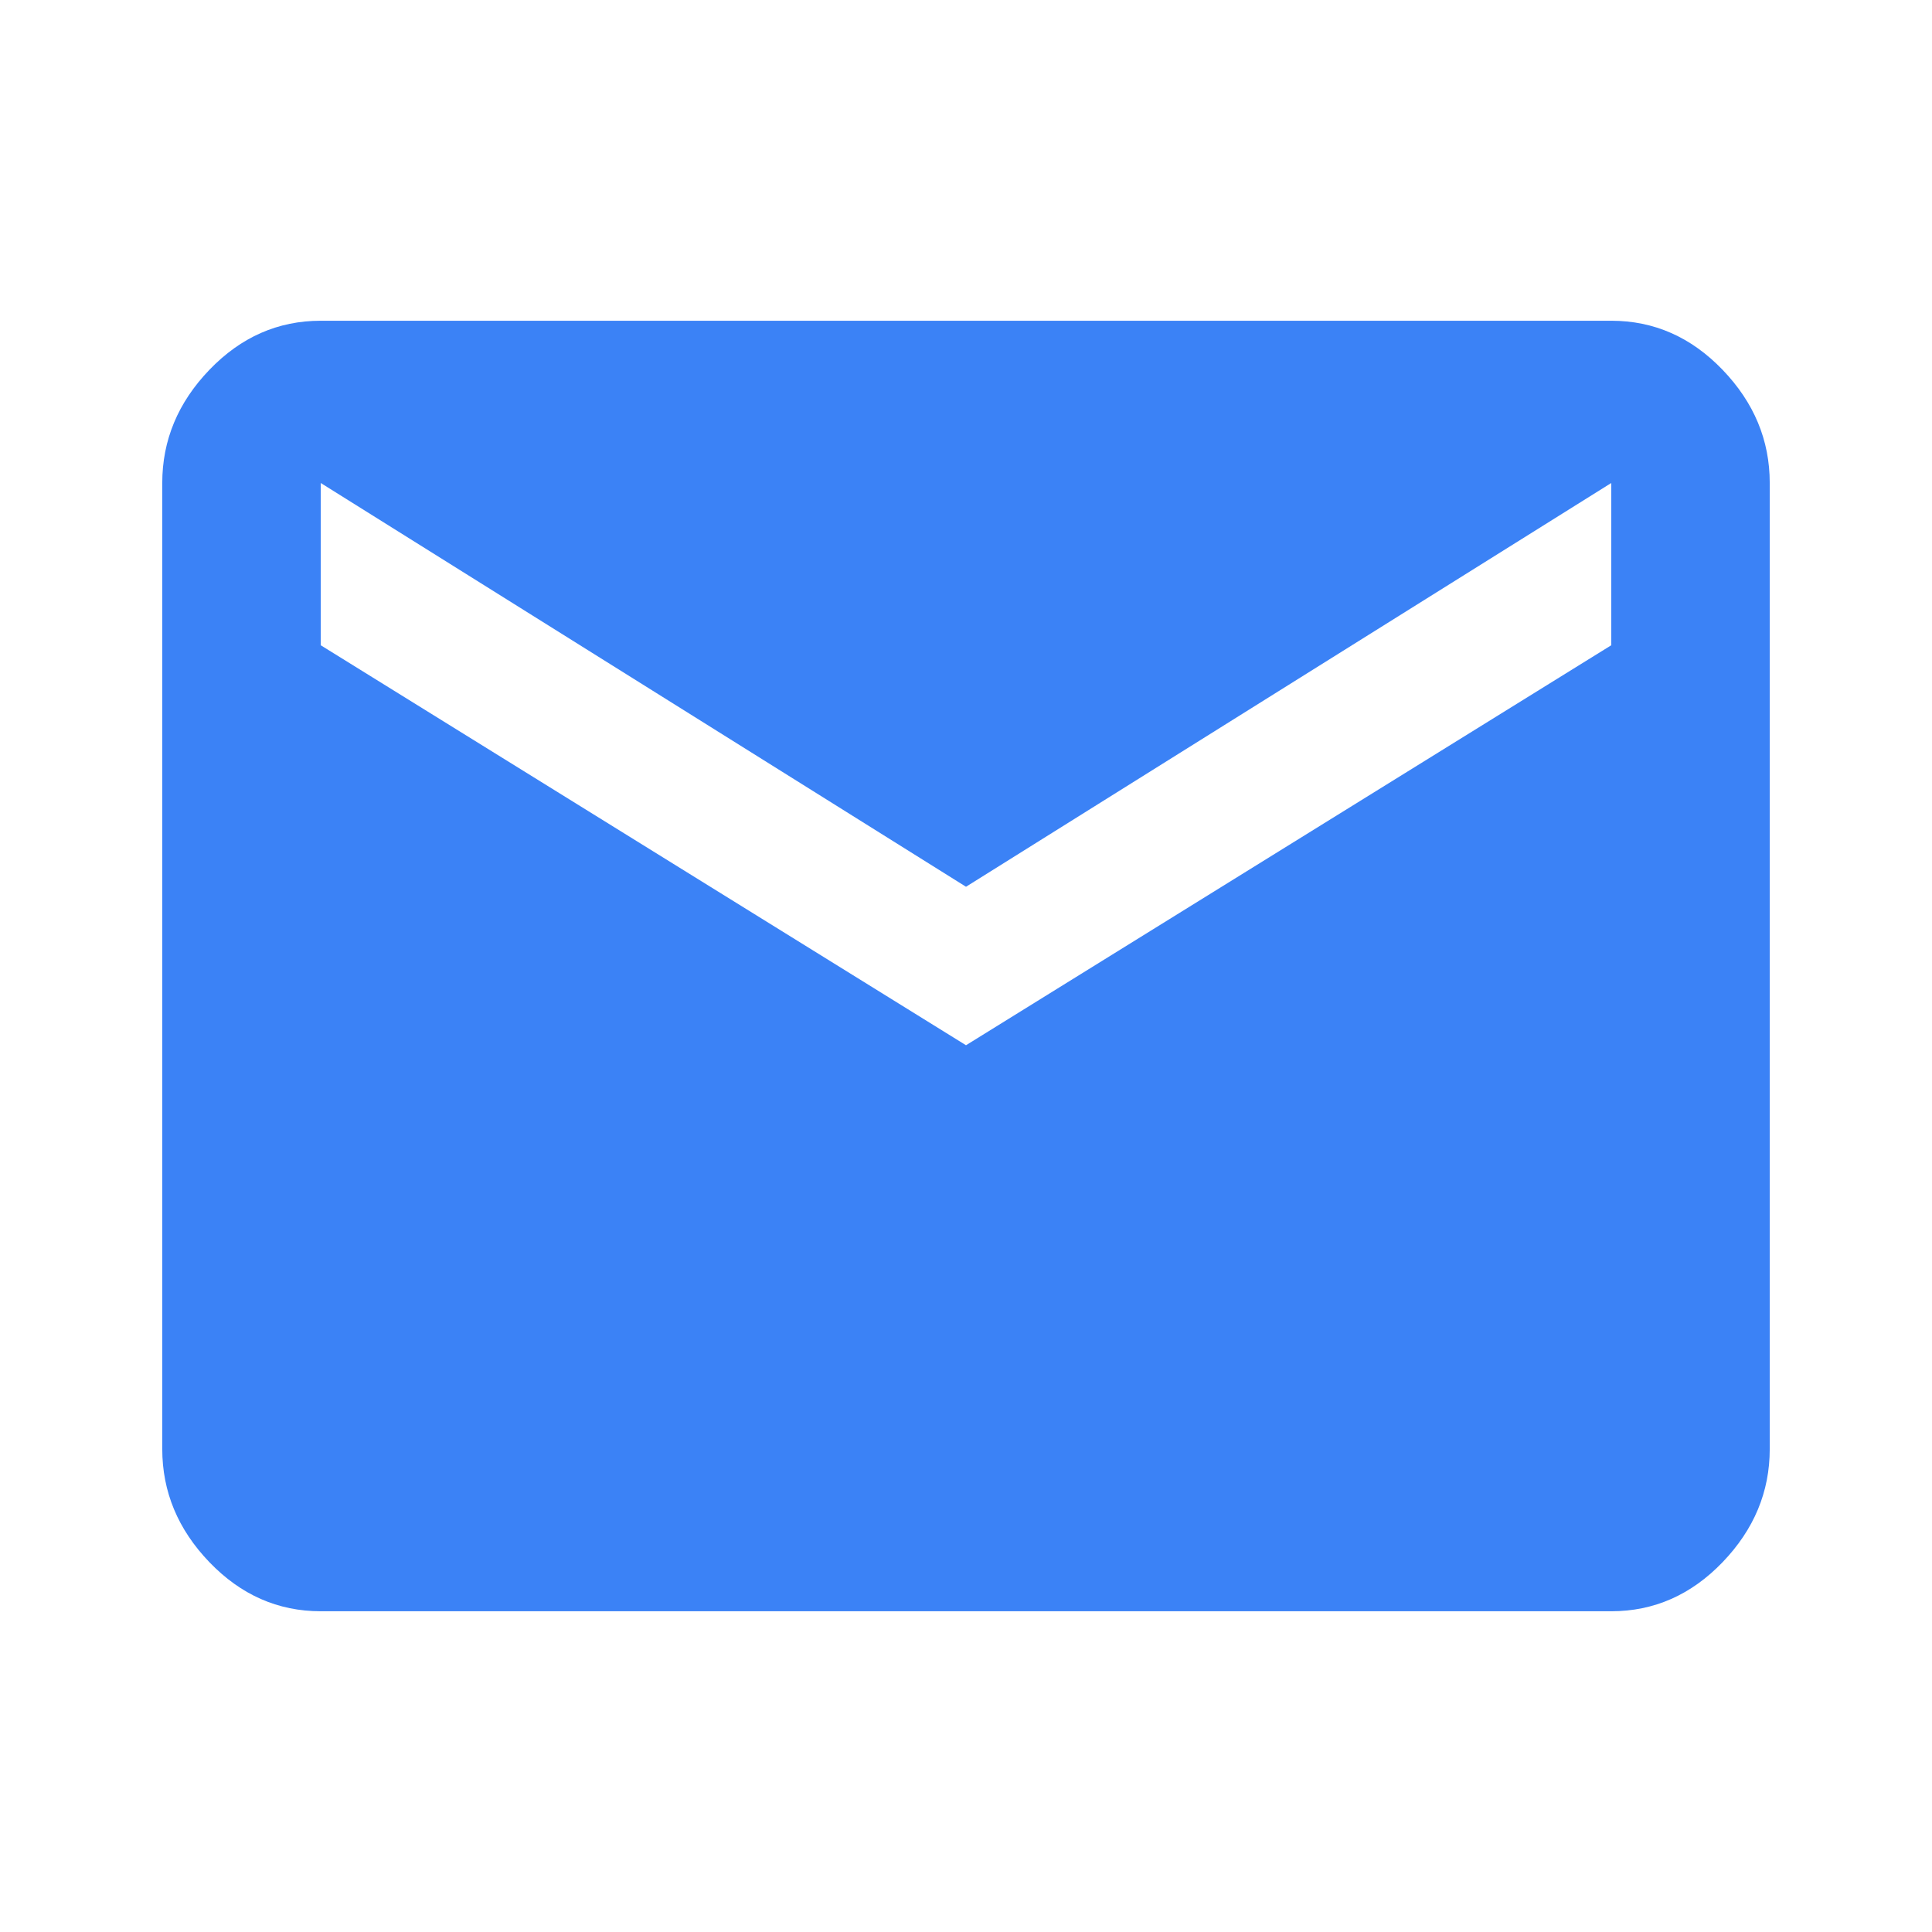
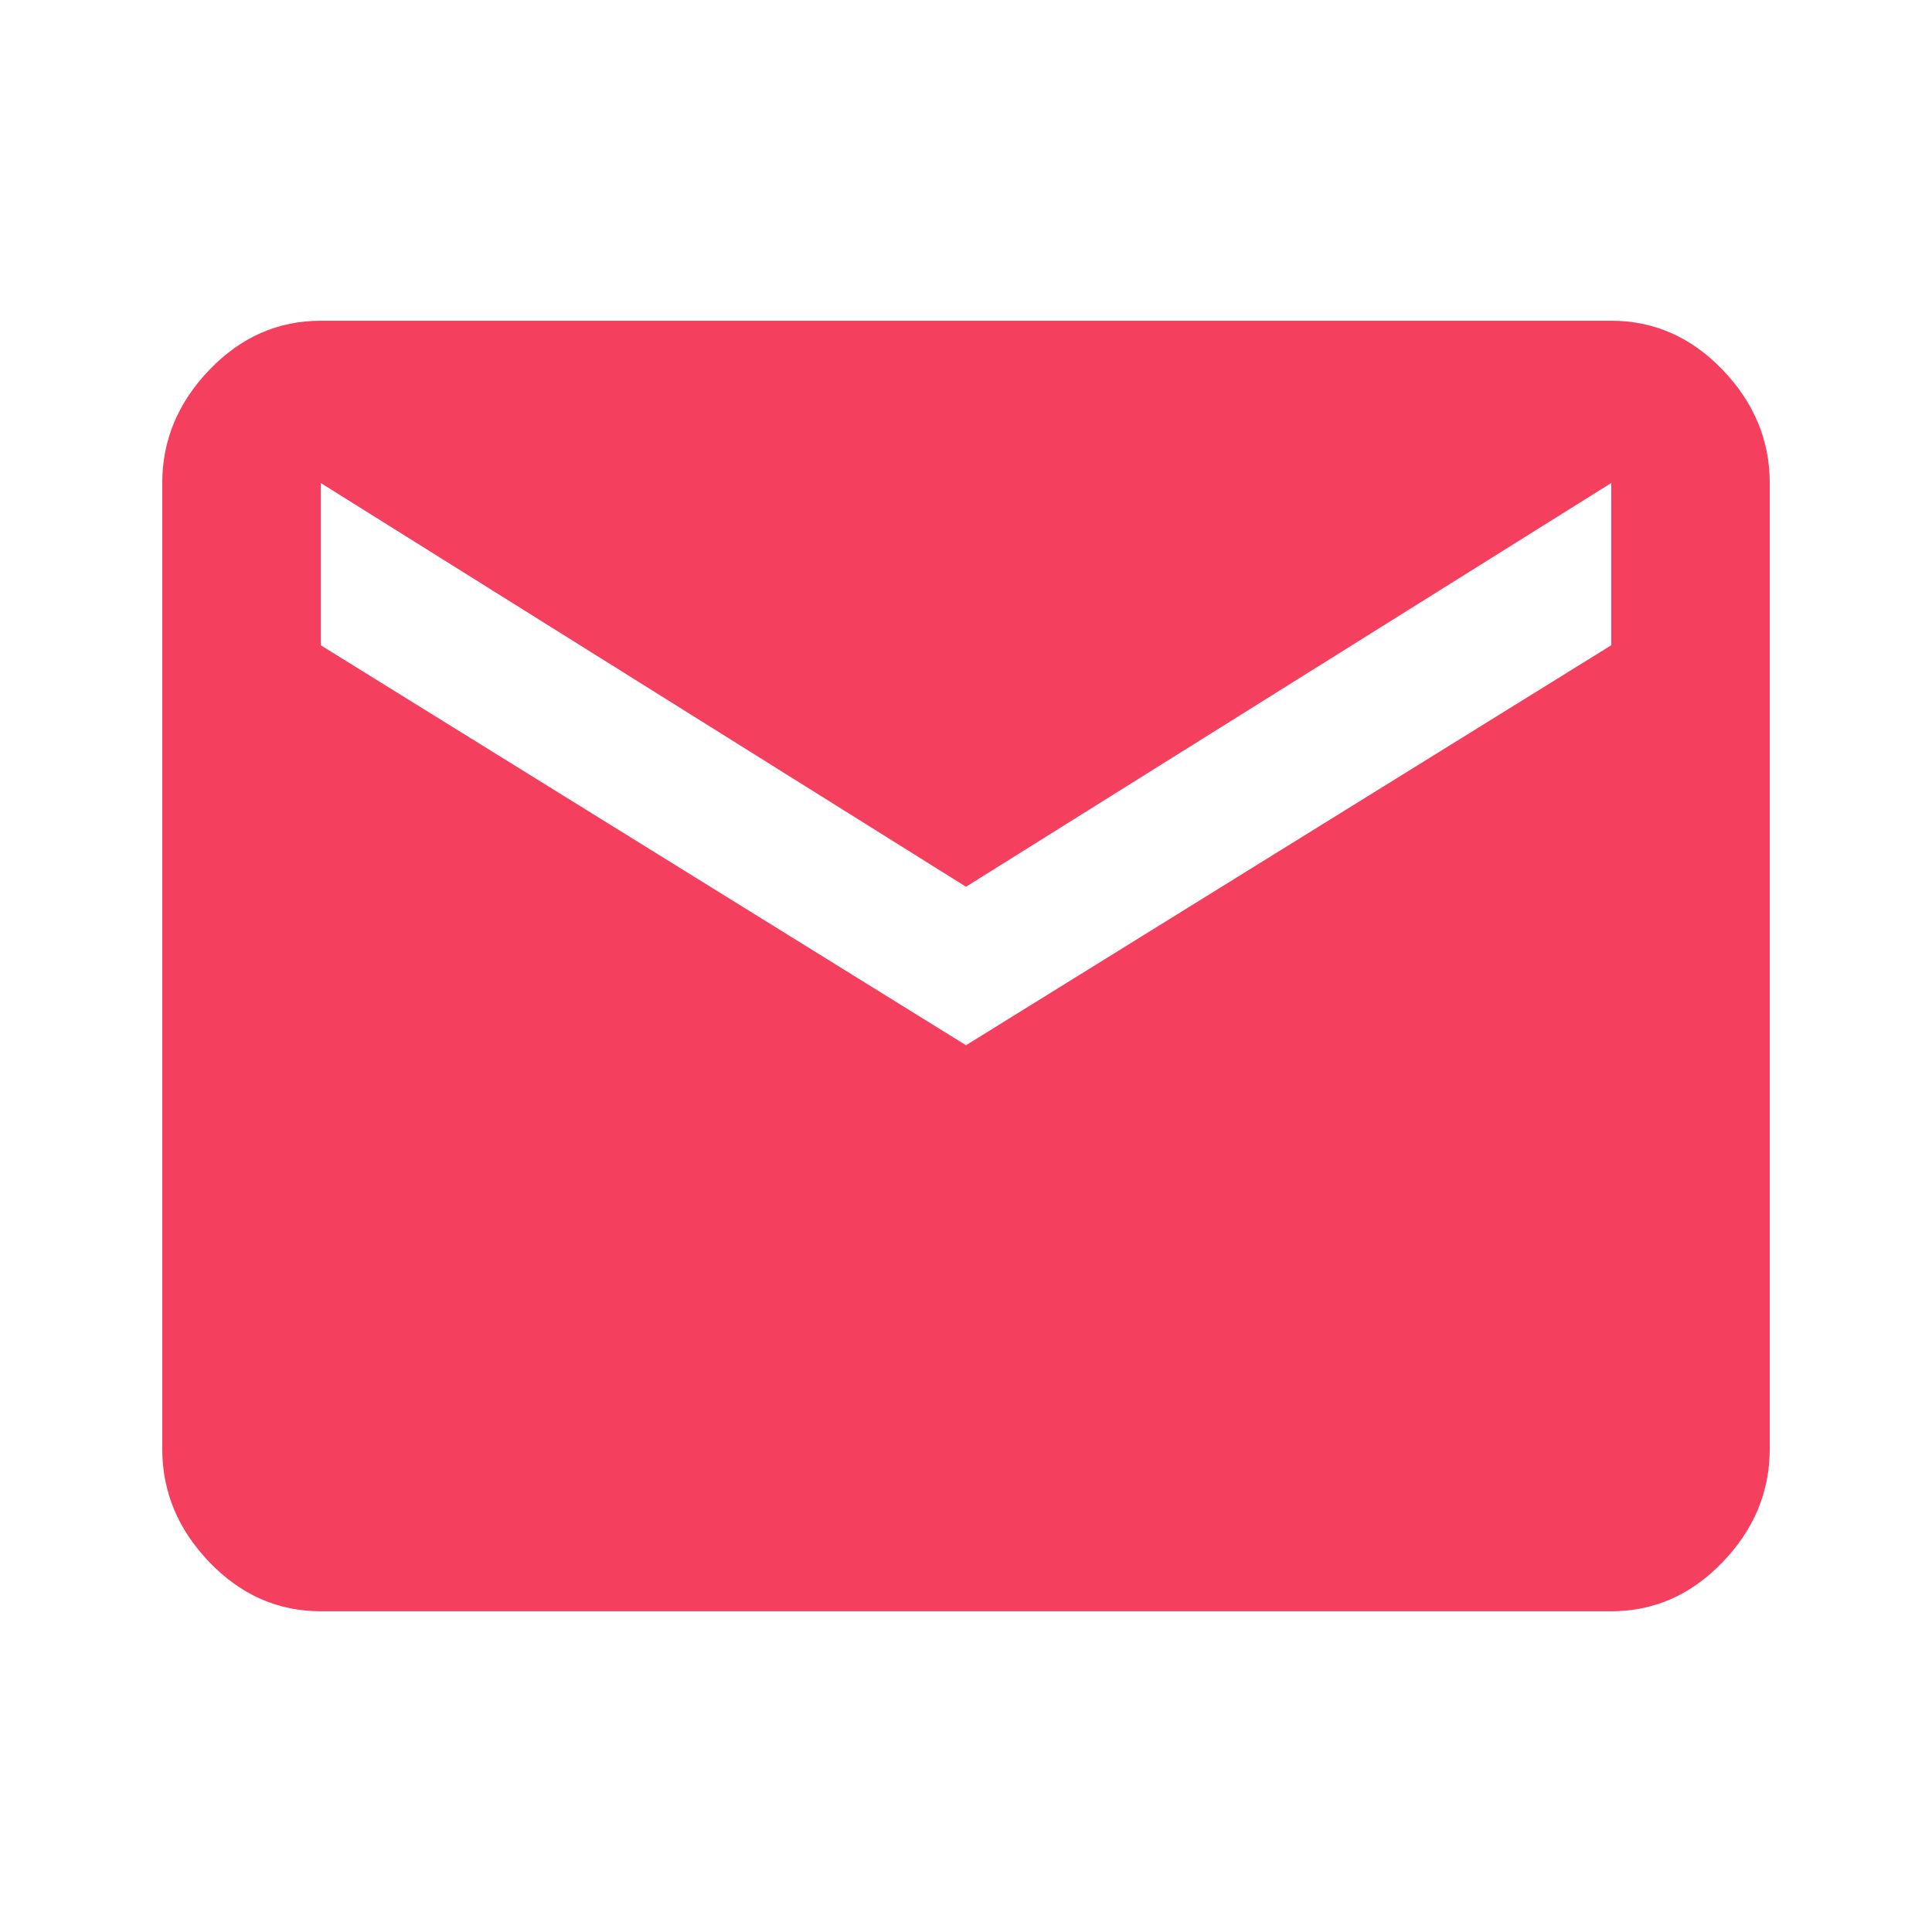
<svg xmlns="http://www.w3.org/2000/svg" version="1.1" width="768" height="768" viewBox="0 0 768 768">
  <g id="icomoon-ignore">
</g>
-   <path fill="#3B82F6" d="M640.5 256.5v-64.5l-256.5 160.5-256.5-160.5v64.5l256.5 159zM640.5 127.5q25.5 0 44.25 19.5t18.75 45v384q0 25.5-18.75 45t-44.25 19.5h-513q-25.5 0-44.25-19.5t-18.75-45v-384q0-25.5 18.75-45t44.25-19.5h513z" />
+   <path fill="#f43f5e" d="M640.5 256.5v-64.5l-256.5 160.5-256.5-160.5v64.5l256.5 159zM640.5 127.5q25.5 0 44.25 19.5t18.75 45v384q0 25.5-18.75 45t-44.25 19.5h-513q-25.5 0-44.25-19.5t-18.75-45v-384q0-25.5 18.75-45t44.25-19.5h513z" />
</svg>
